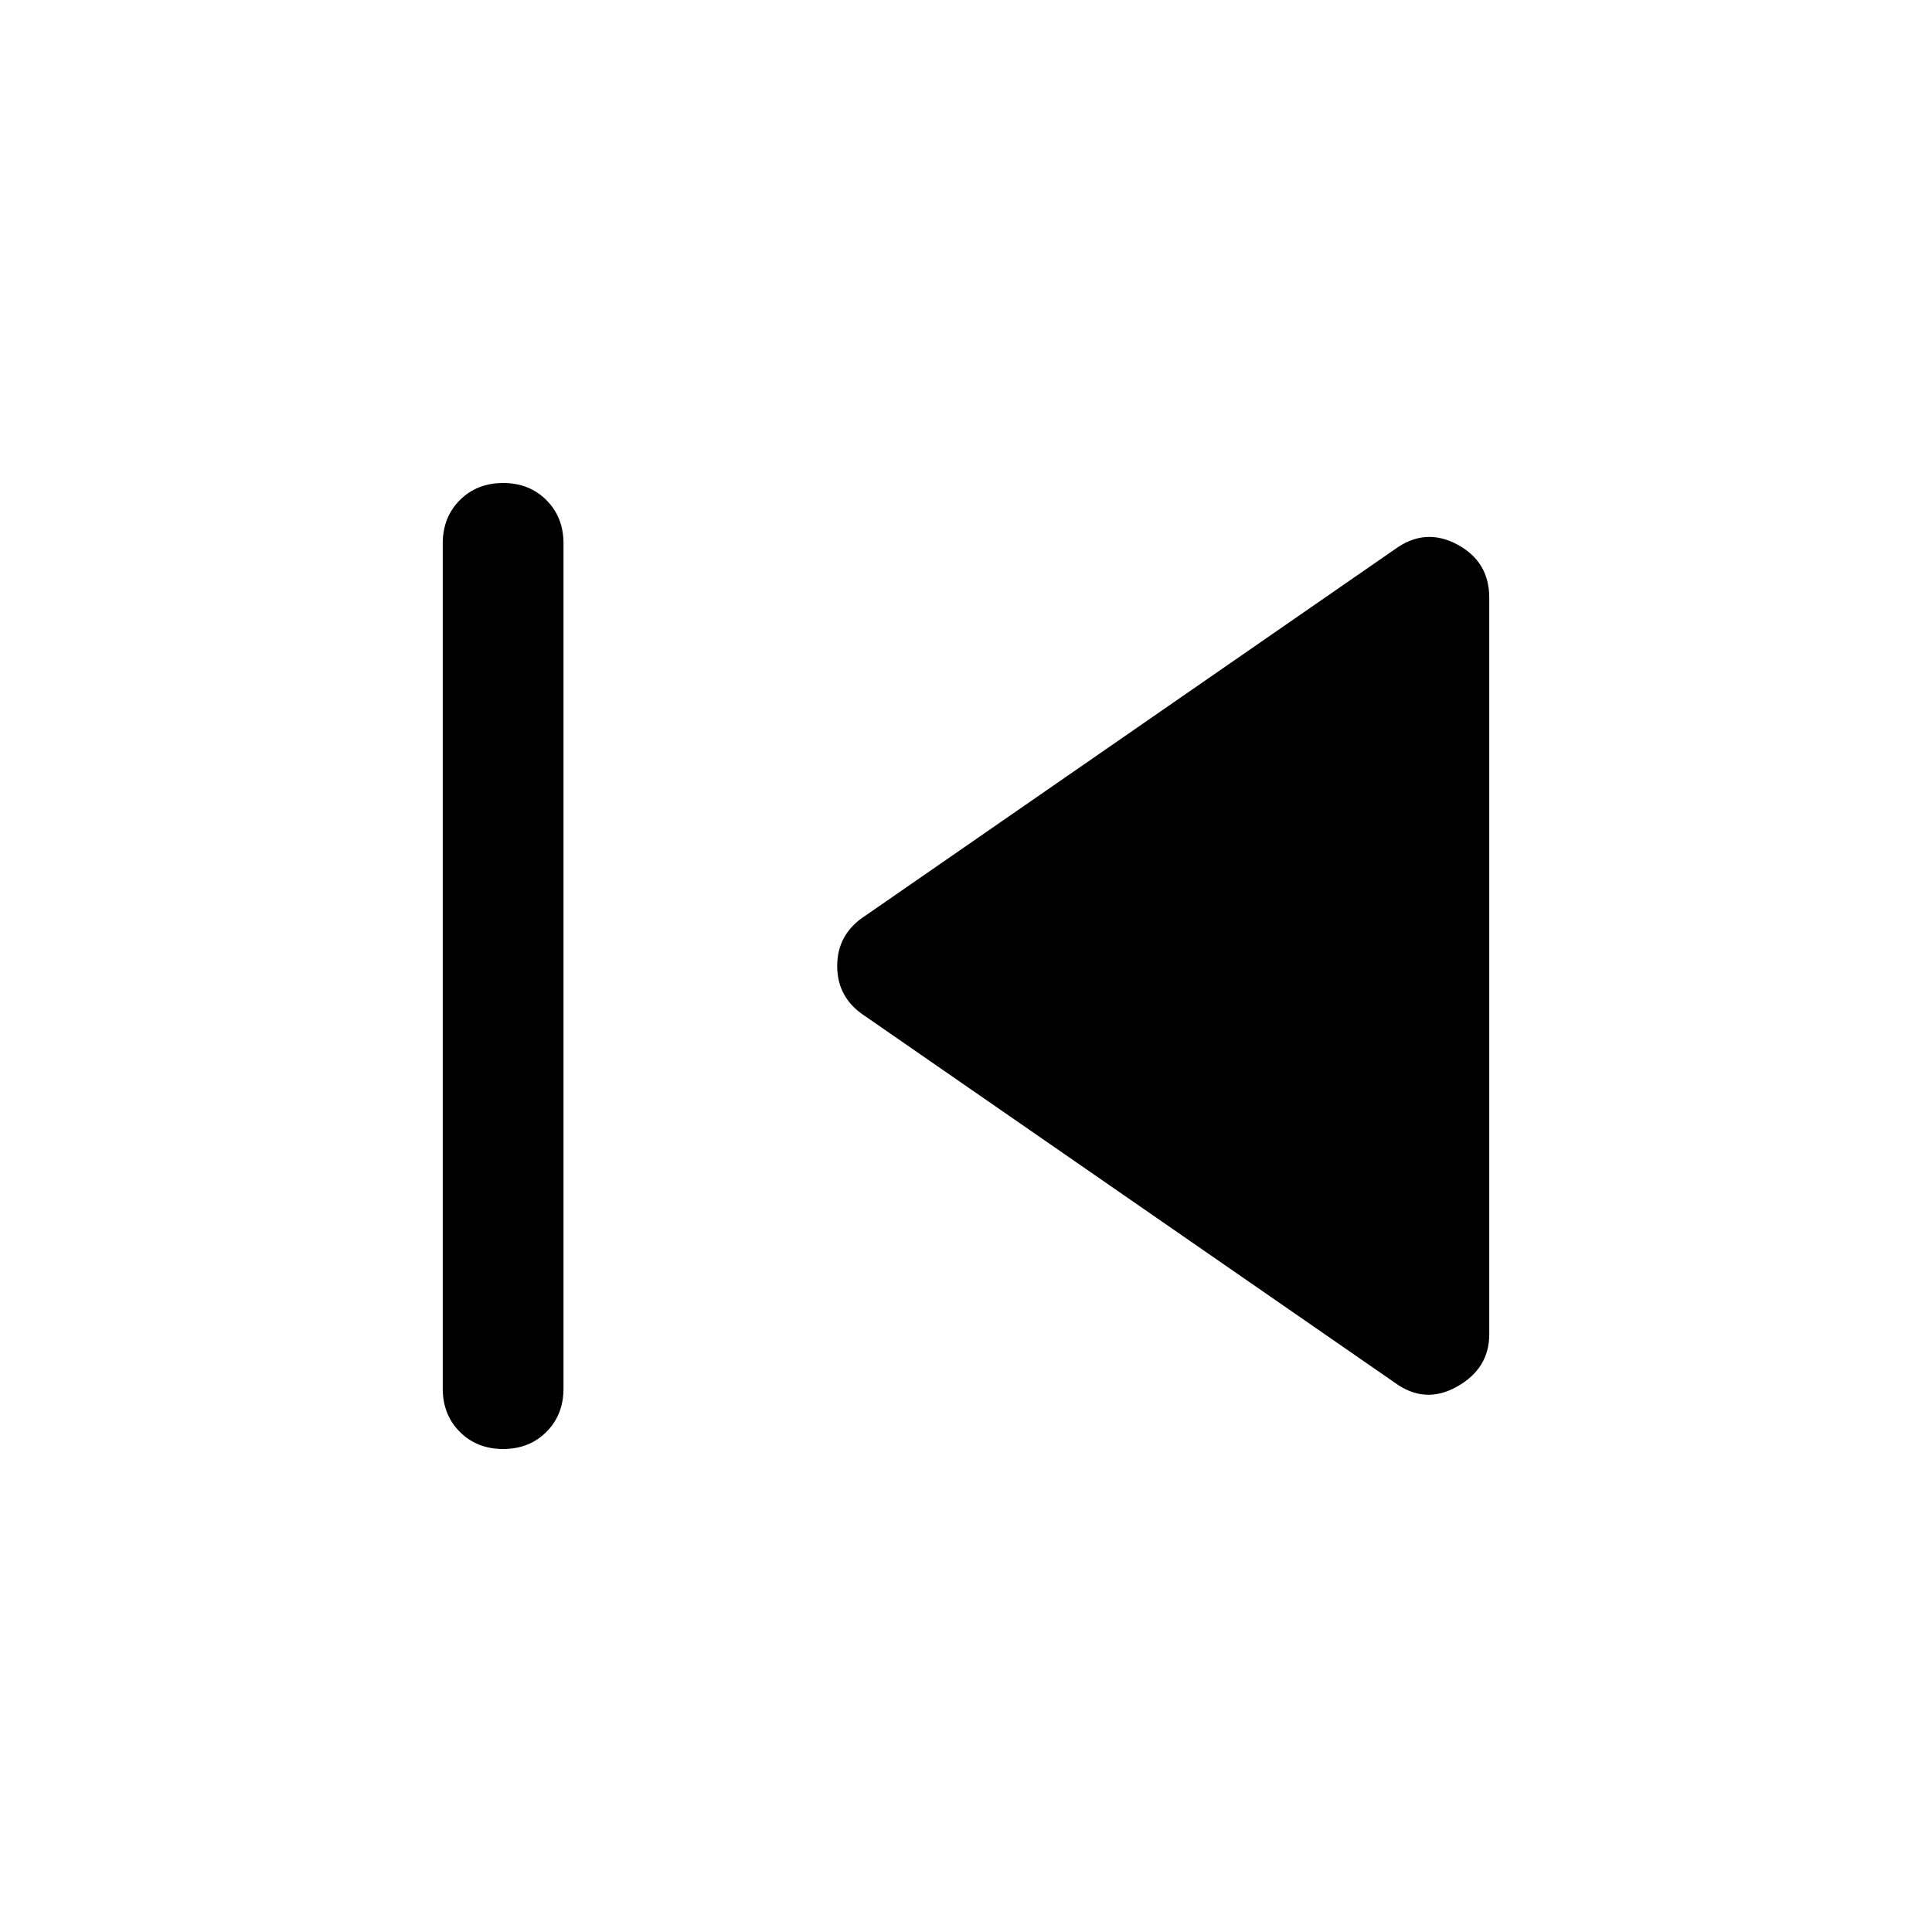
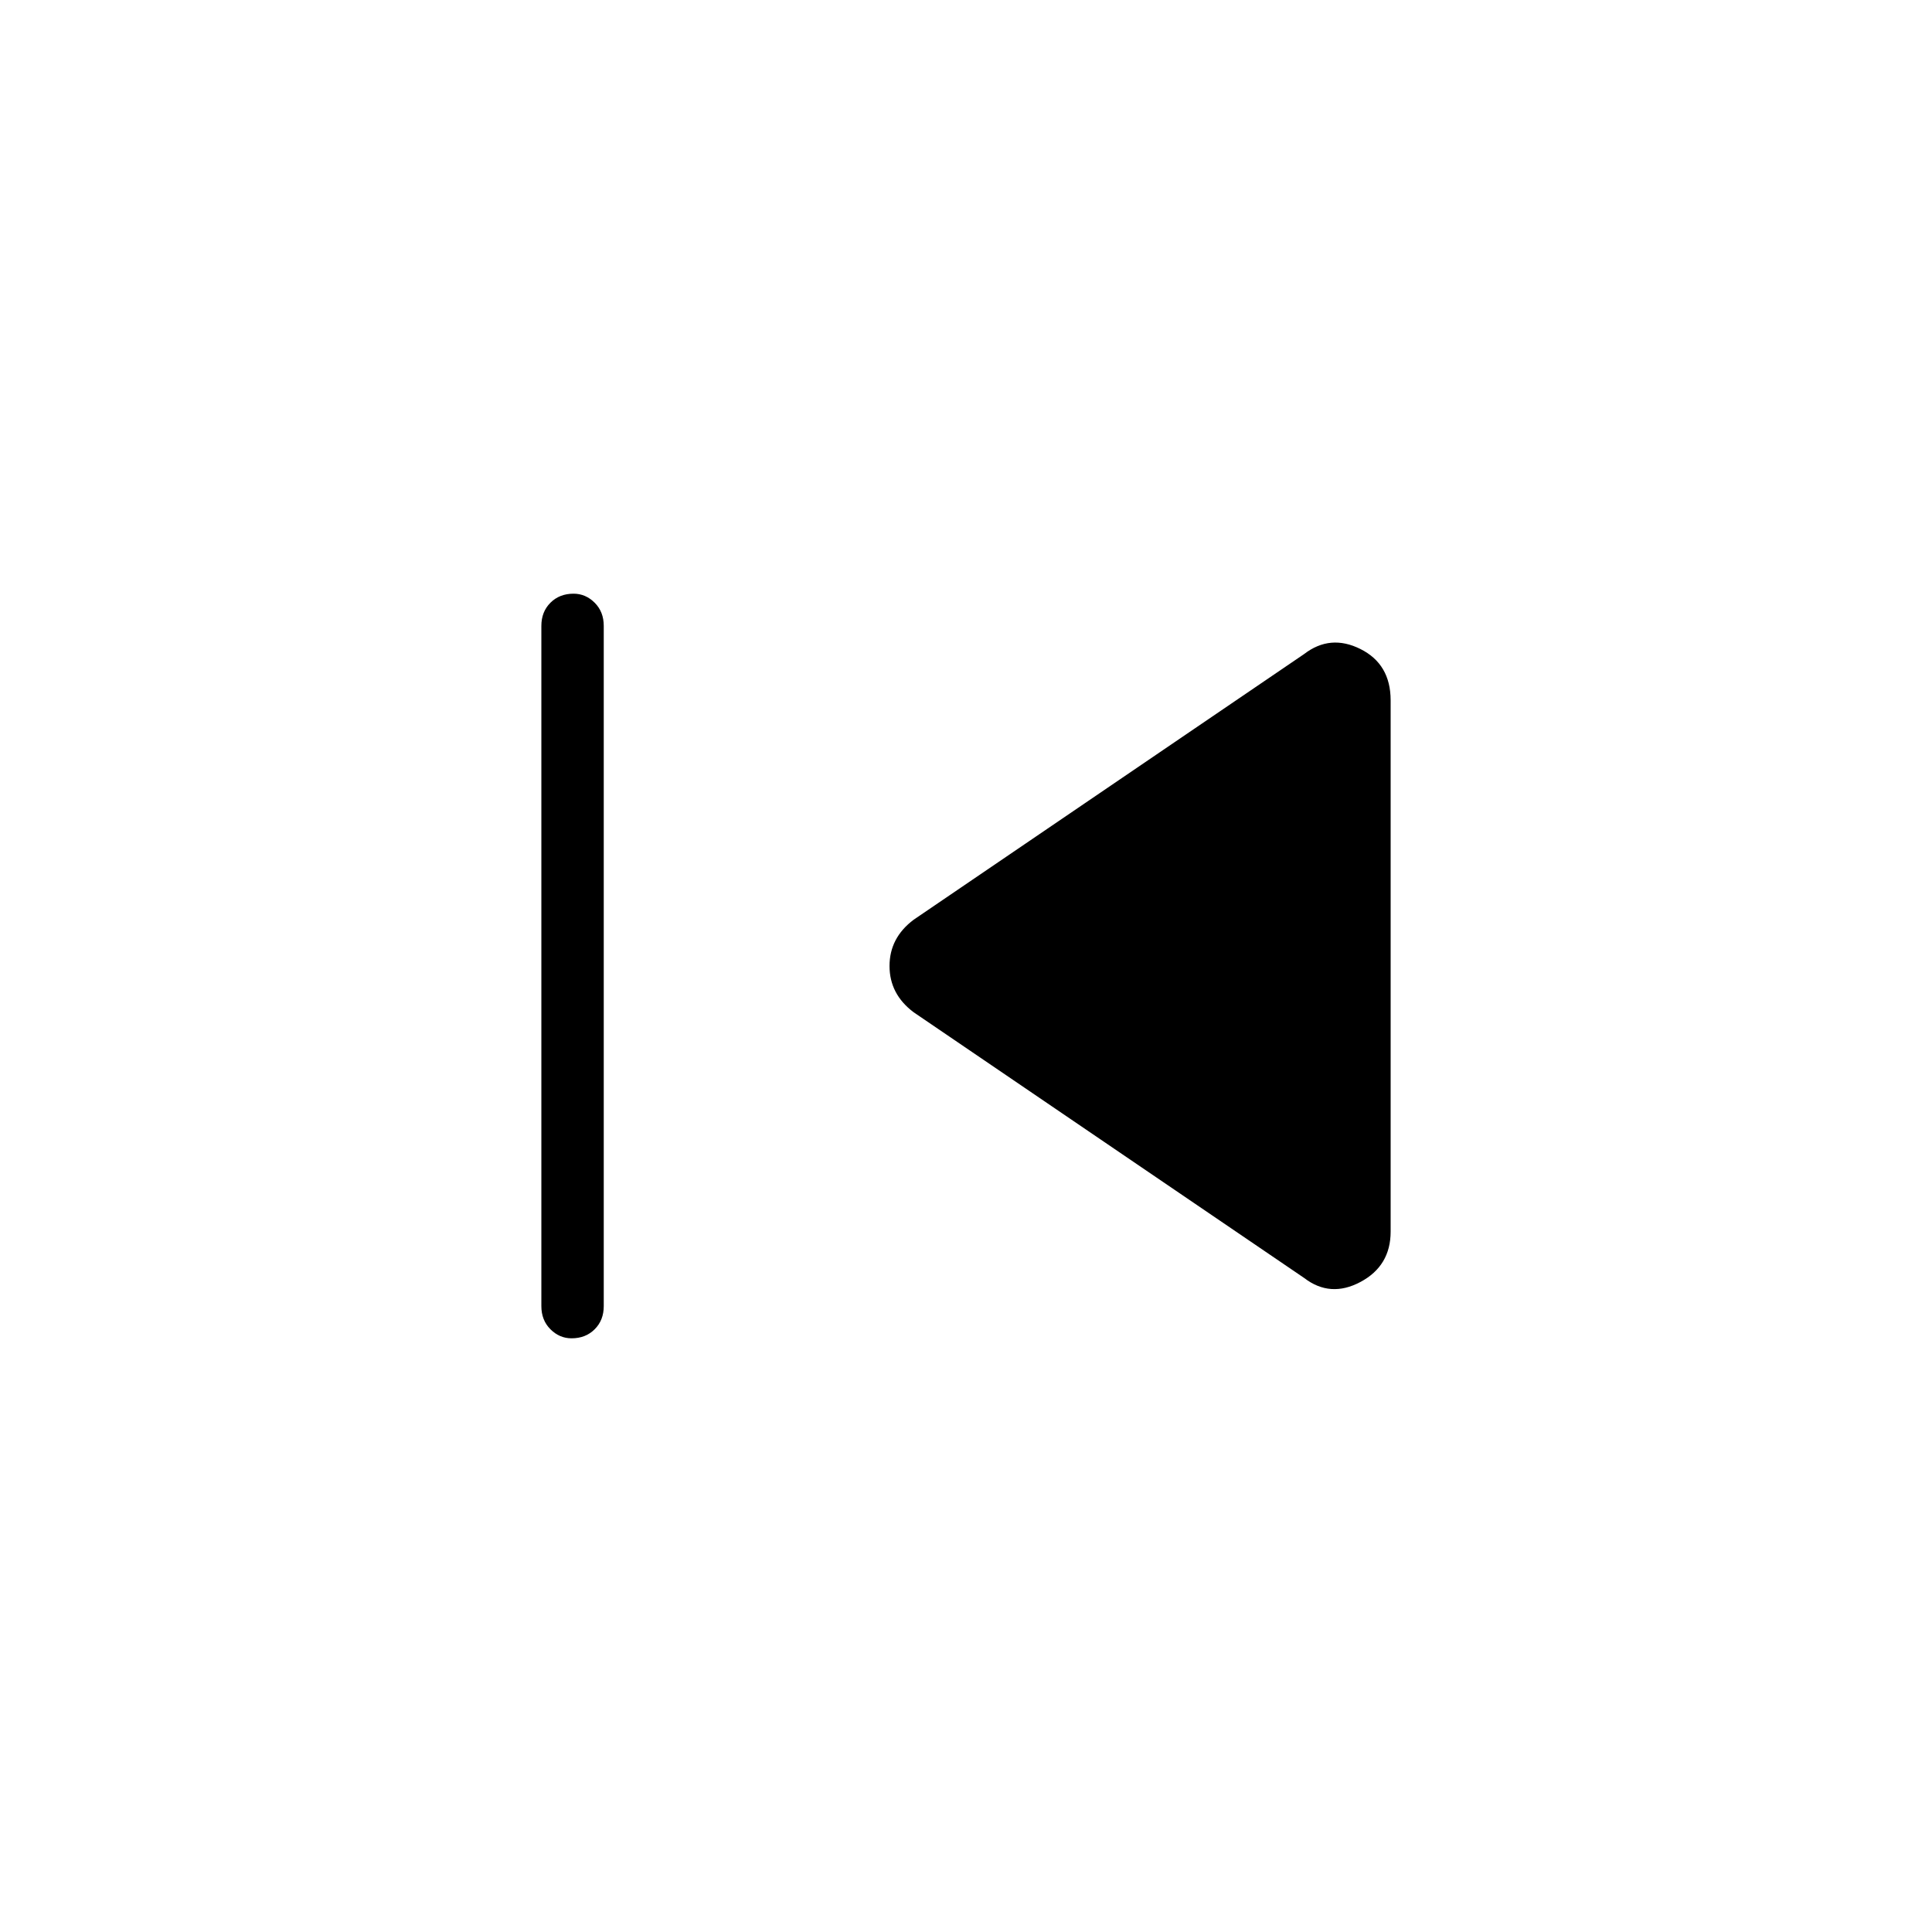
<svg xmlns="http://www.w3.org/2000/svg" height="48" width="48">
-   <path d="M12.5 36q-.65 0-1.075-.425Q11 35.15 11 34.5v-21q0-.65.425-1.075Q11.85 12 12.5 12q.65 0 1.075.425Q14 12.85 14 13.5v21q0 .65-.425 1.075Q13.15 36 12.5 36Zm22.15-1.65-13.15-9.1q-.7-.45-.7-1.25t.7-1.25l13.15-9.1q.75-.55 1.55-.125.8.425.8 1.325v18.3q0 .85-.8 1.3-.8.45-1.55-.1Z" />
+   <path d="M14.2 33.25q-.3 0-.525-.225-.225-.225-.225-.575v-16.9q0-.35.225-.575.225-.225.575-.225.3 0 .525.225.225.225.225.575v16.9q0 .35-.225.575-.225.225-.575.225Zm18.2-1.5-9.7-6.6q-.6-.45-.6-1.15t.6-1.15l9.7-6.6q.65-.5 1.4-.125.75.375.75 1.275v13.2q0 .85-.75 1.25t-1.4-.1Z" />
</svg>
